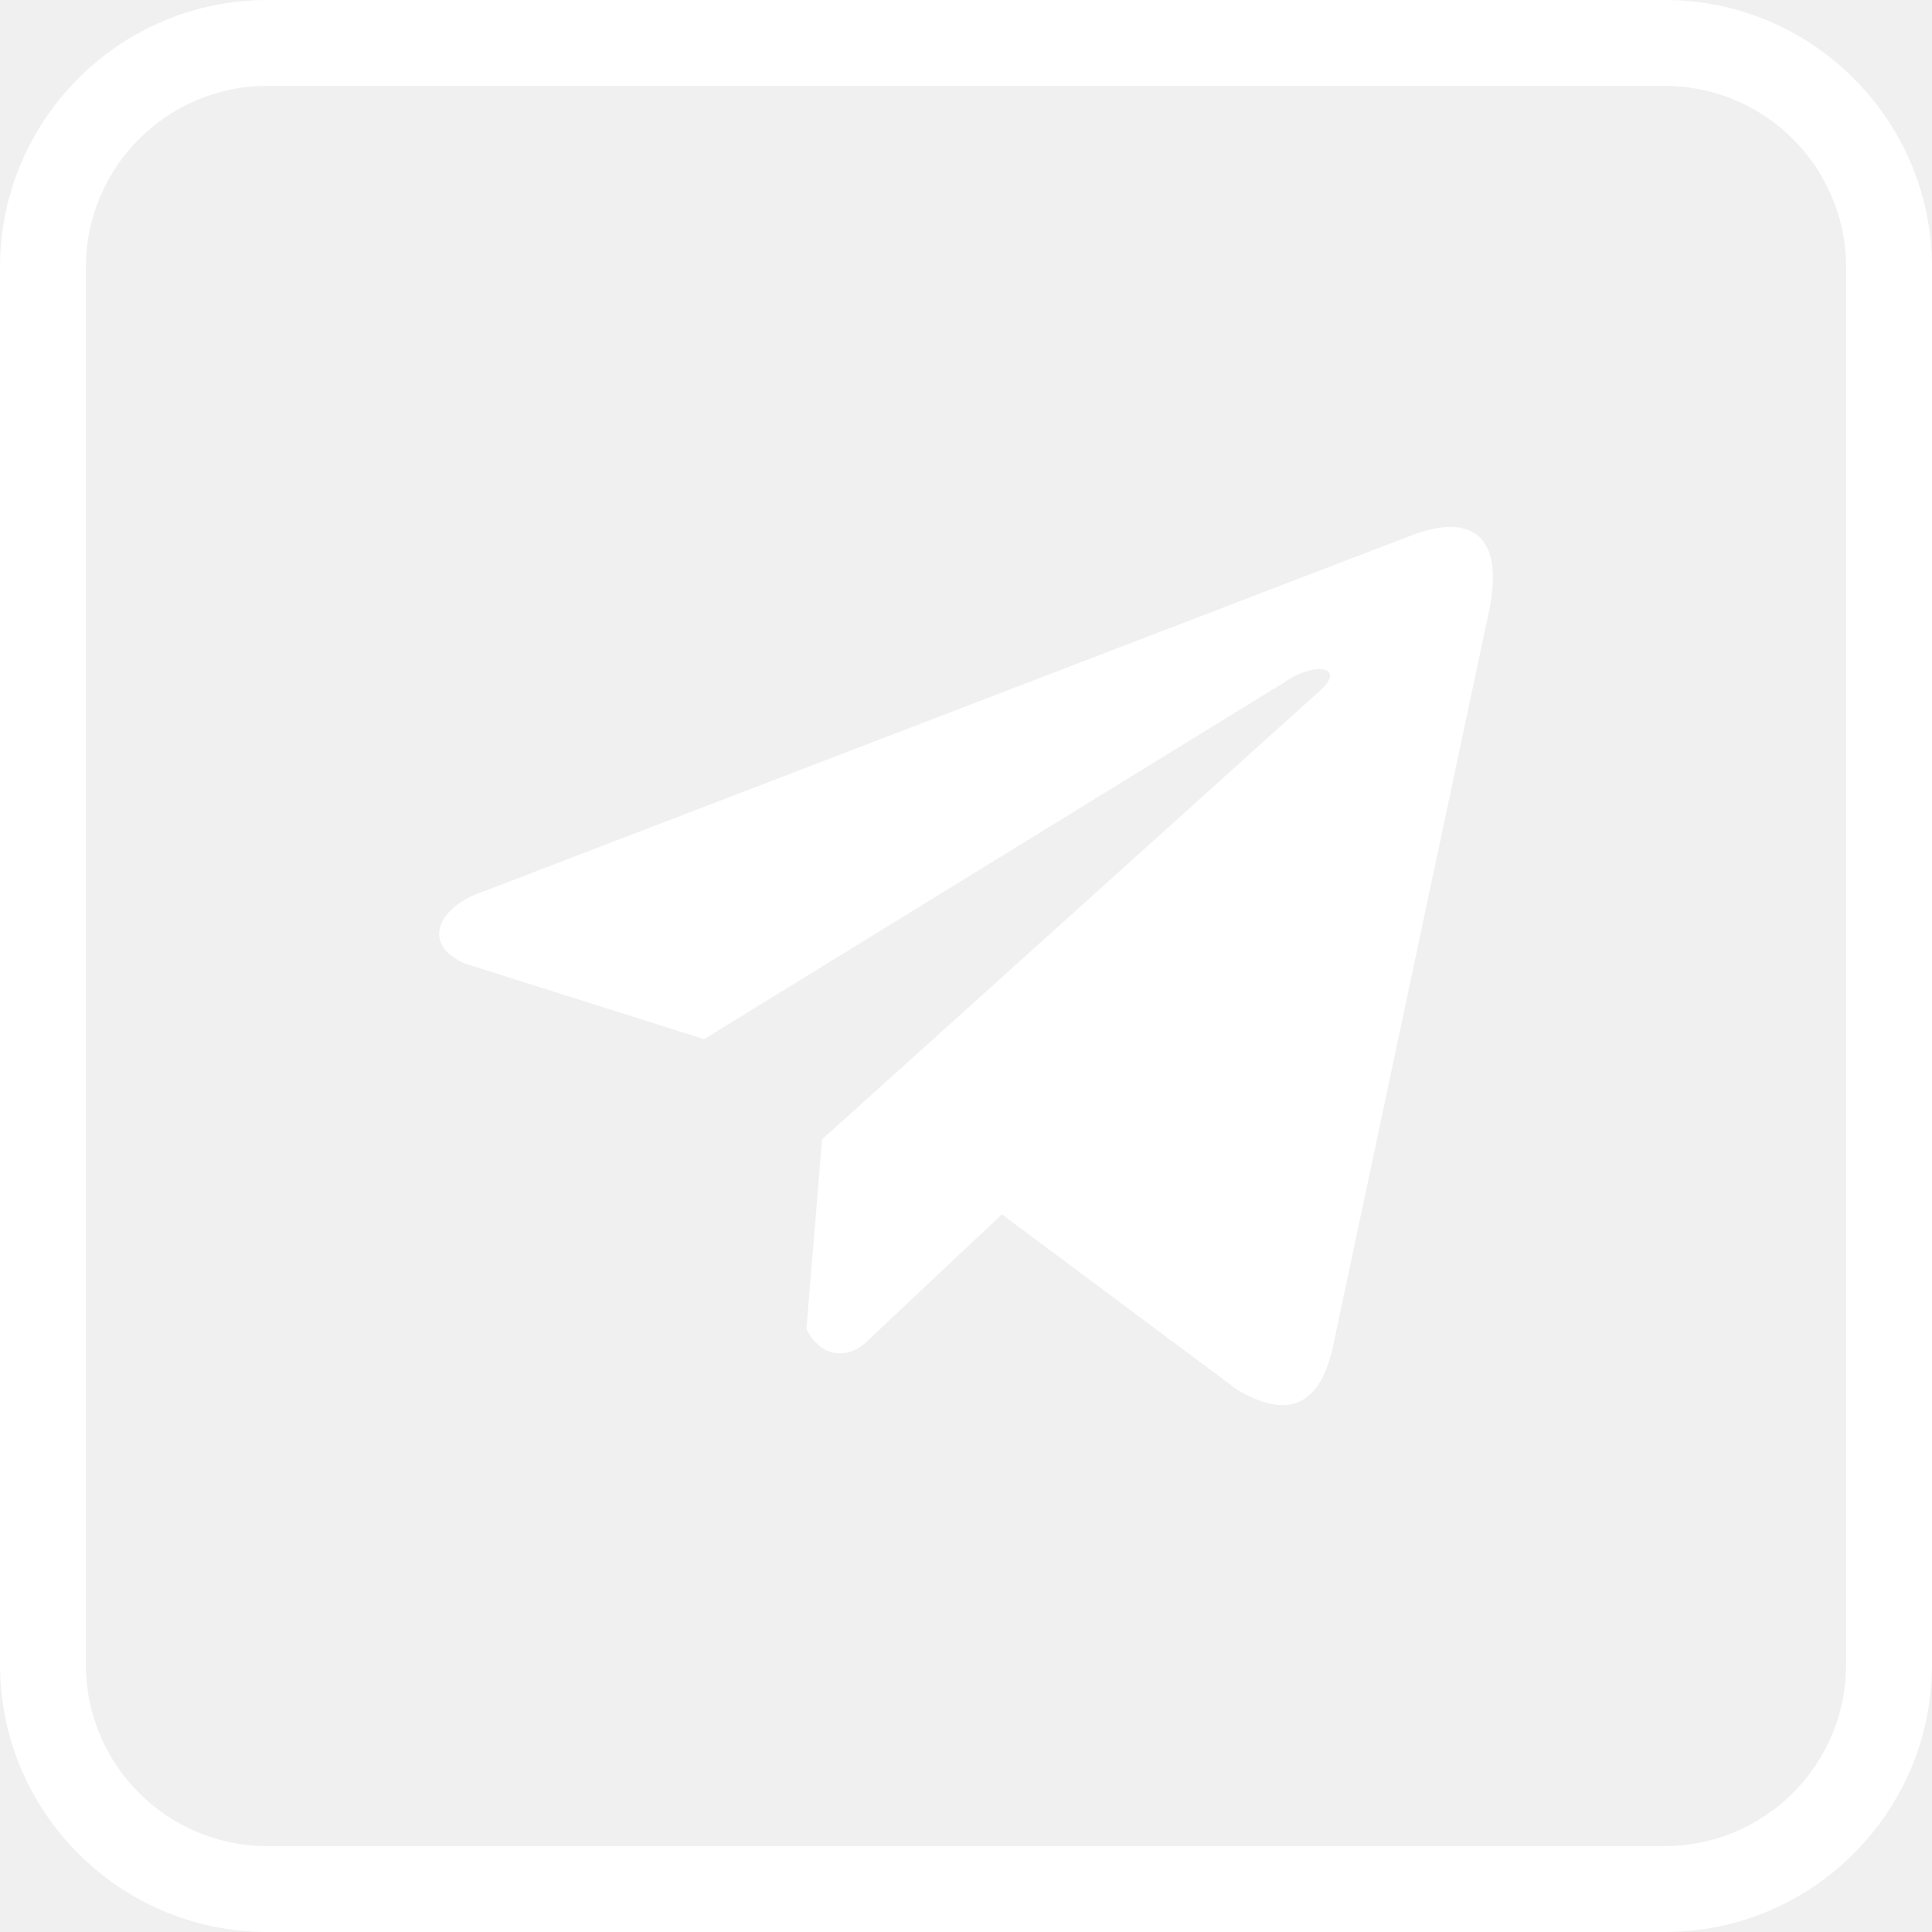
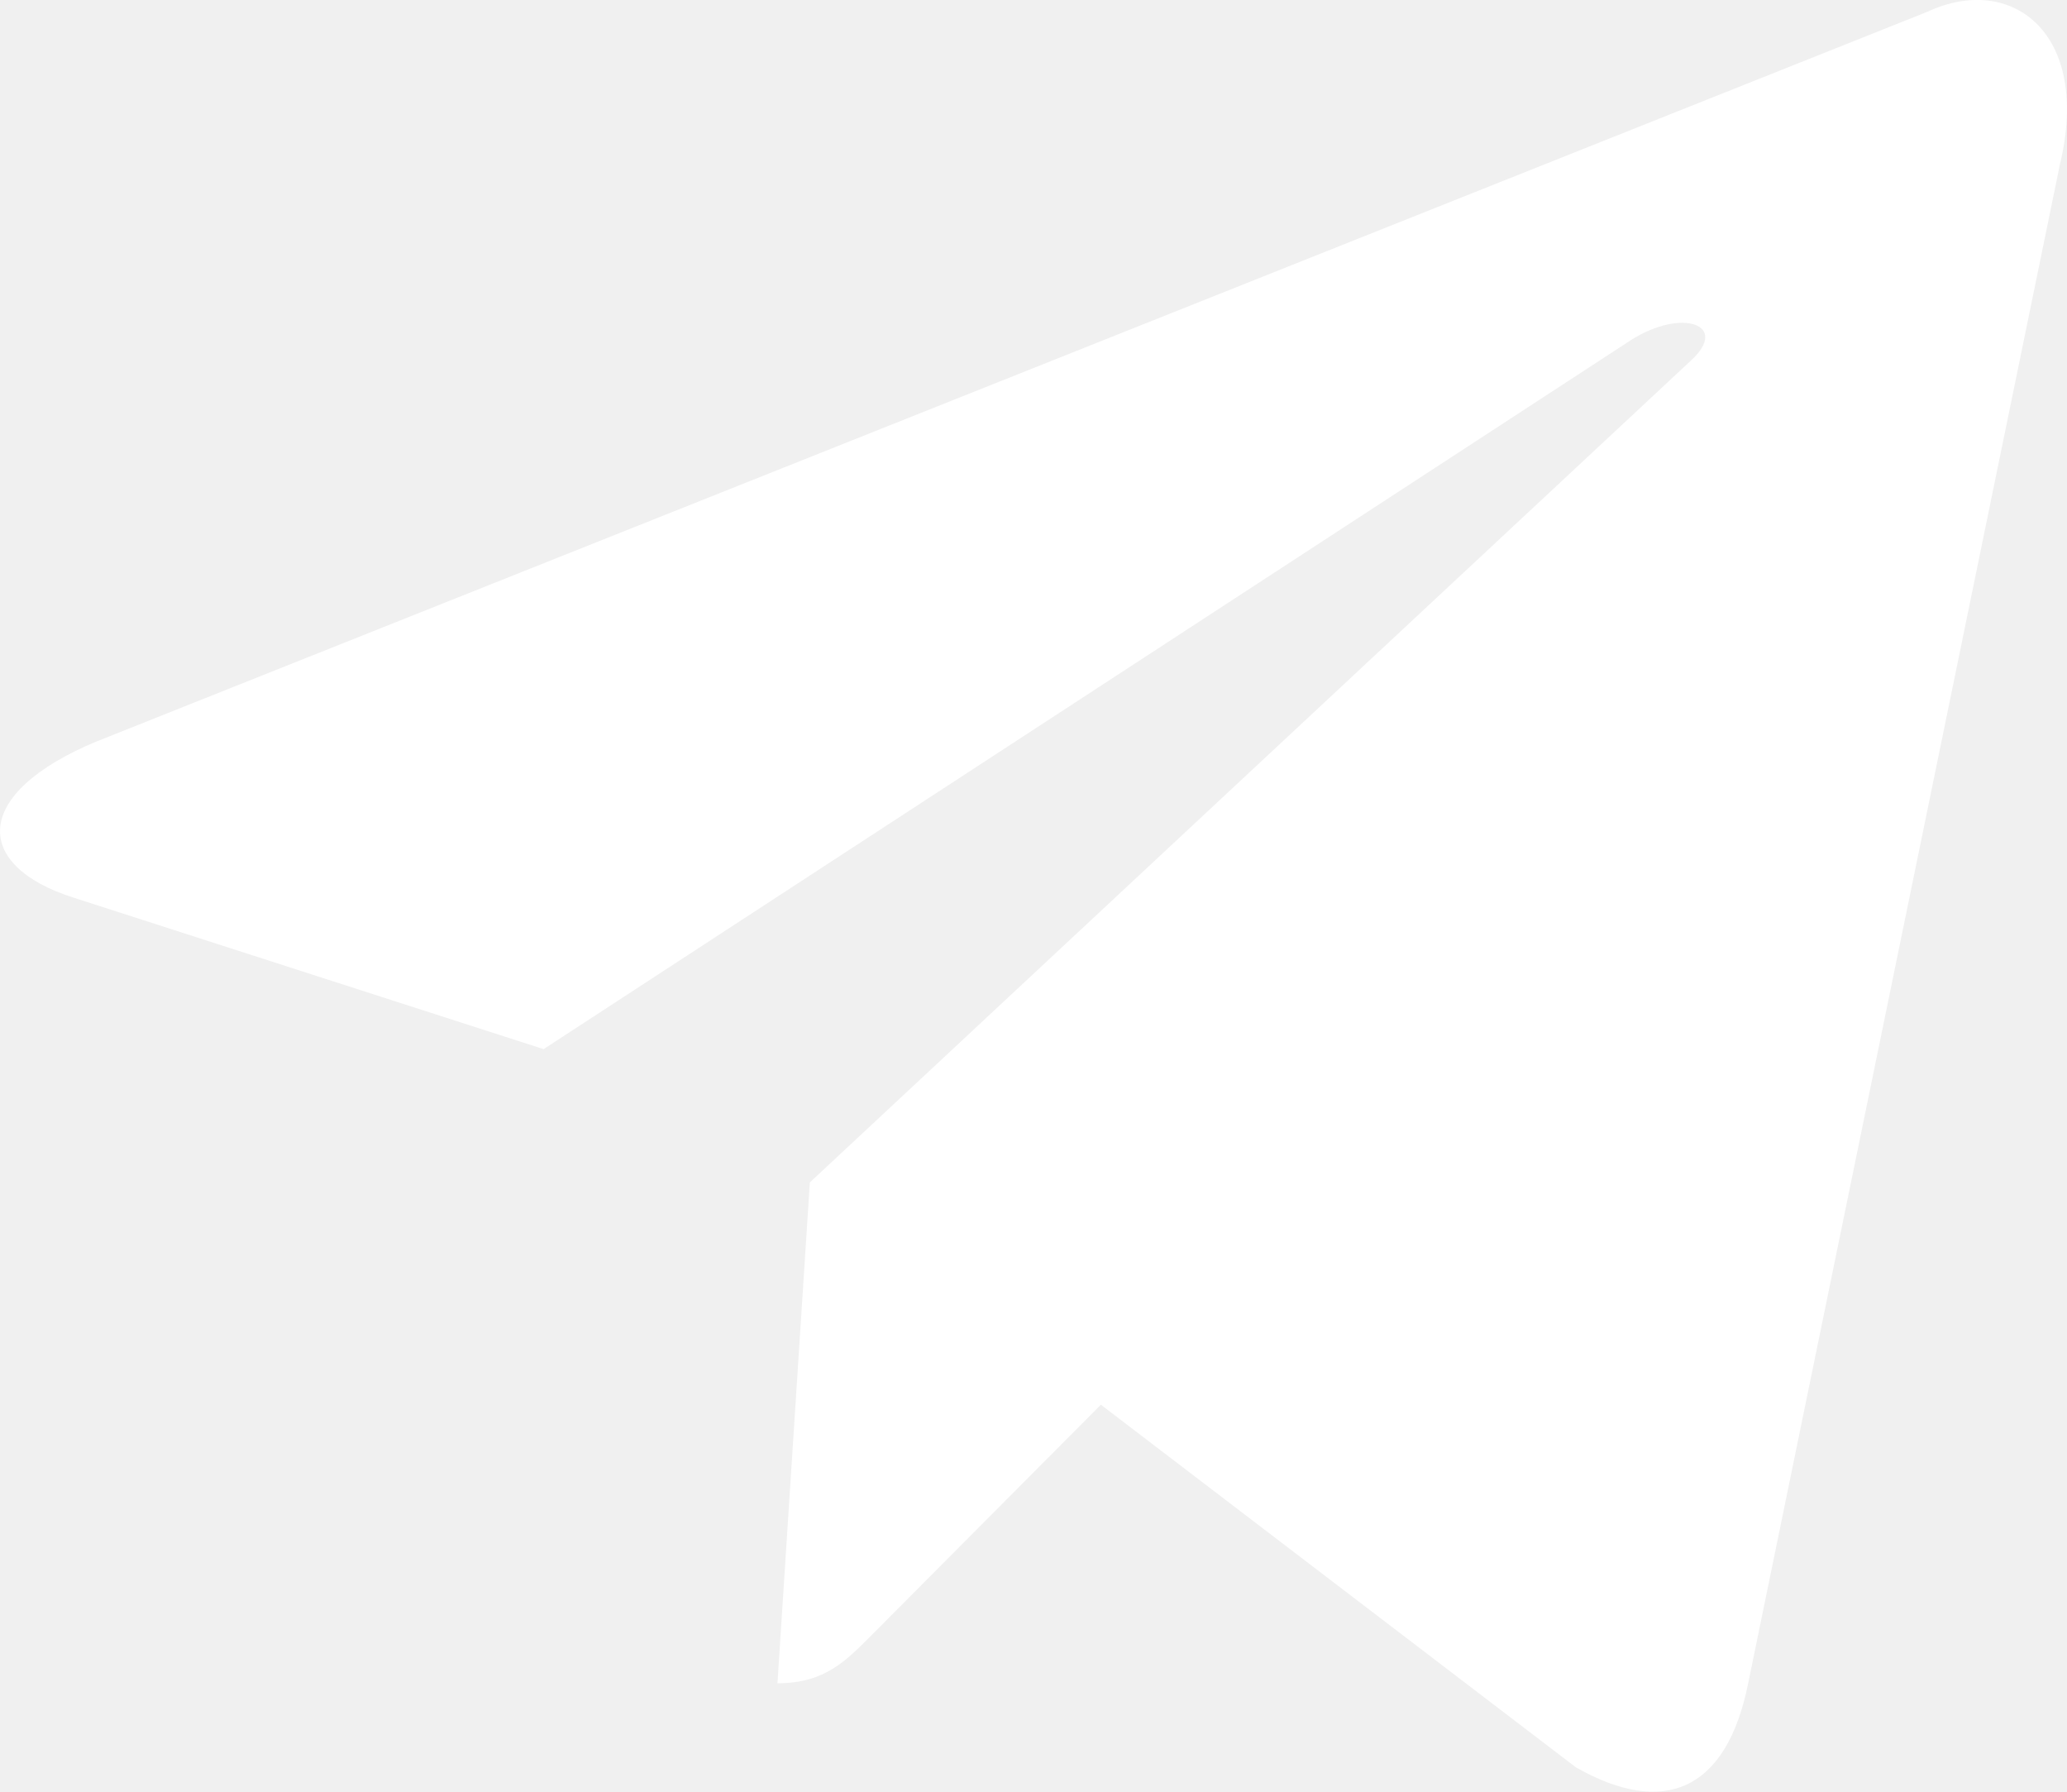
- <svg xmlns="http://www.w3.org/2000/svg" width="22" height="22" viewBox="0 0 22 22" fill="none">
-   <path d="M18.957 22H3.043C1.365 22 0 20.635 0 18.957V3.043C0 1.365 1.365 0 3.043 0H18.957C20.635 0 22 1.365 22 3.043V18.957C22 20.635 20.635 22 18.957 22ZM3.043 0.978C1.904 0.978 0.978 1.904 0.978 3.043V18.957C0.978 20.096 1.904 21.022 3.043 21.022H18.957C20.096 21.022 21.022 20.096 21.022 18.957V3.043C21.022 1.904 20.096 0.978 18.957 0.978H3.043Z" fill="white" />
-   <path d="M16.026 6.114L5.394 10.194C4.967 10.384 4.822 10.764 5.291 10.971L8.018 11.833L14.613 7.777C14.973 7.523 15.342 7.591 15.024 7.871L9.361 12.974L9.183 15.134C9.348 15.467 9.649 15.469 9.842 15.303L11.409 13.828L14.092 15.828C14.716 16.195 15.055 15.958 15.189 15.285L16.949 6.99C17.132 6.161 16.82 5.796 16.026 6.114Z" fill="white" />
+ <svg xmlns="http://www.w3.org/2000/svg" width="15" height="13" viewBox="0 0 15 13" fill="none">
+   <path d="M13.988 0.085L0.7 5.38C-0.206 5.757 -0.201 6.279 0.534 6.513L3.945 7.612L11.838 2.466C12.211 2.231 12.552 2.358 12.272 2.615L5.877 8.579H5.876L5.877 8.579L5.642 12.213C5.987 12.213 6.139 12.05 6.332 11.857L7.989 10.192L11.436 12.823C12.071 13.184 12.528 12.998 12.686 12.215L14.948 1.196C15.18 0.236 14.594 -0.198 13.988 0.085Z" fill="white" />
</svg>
